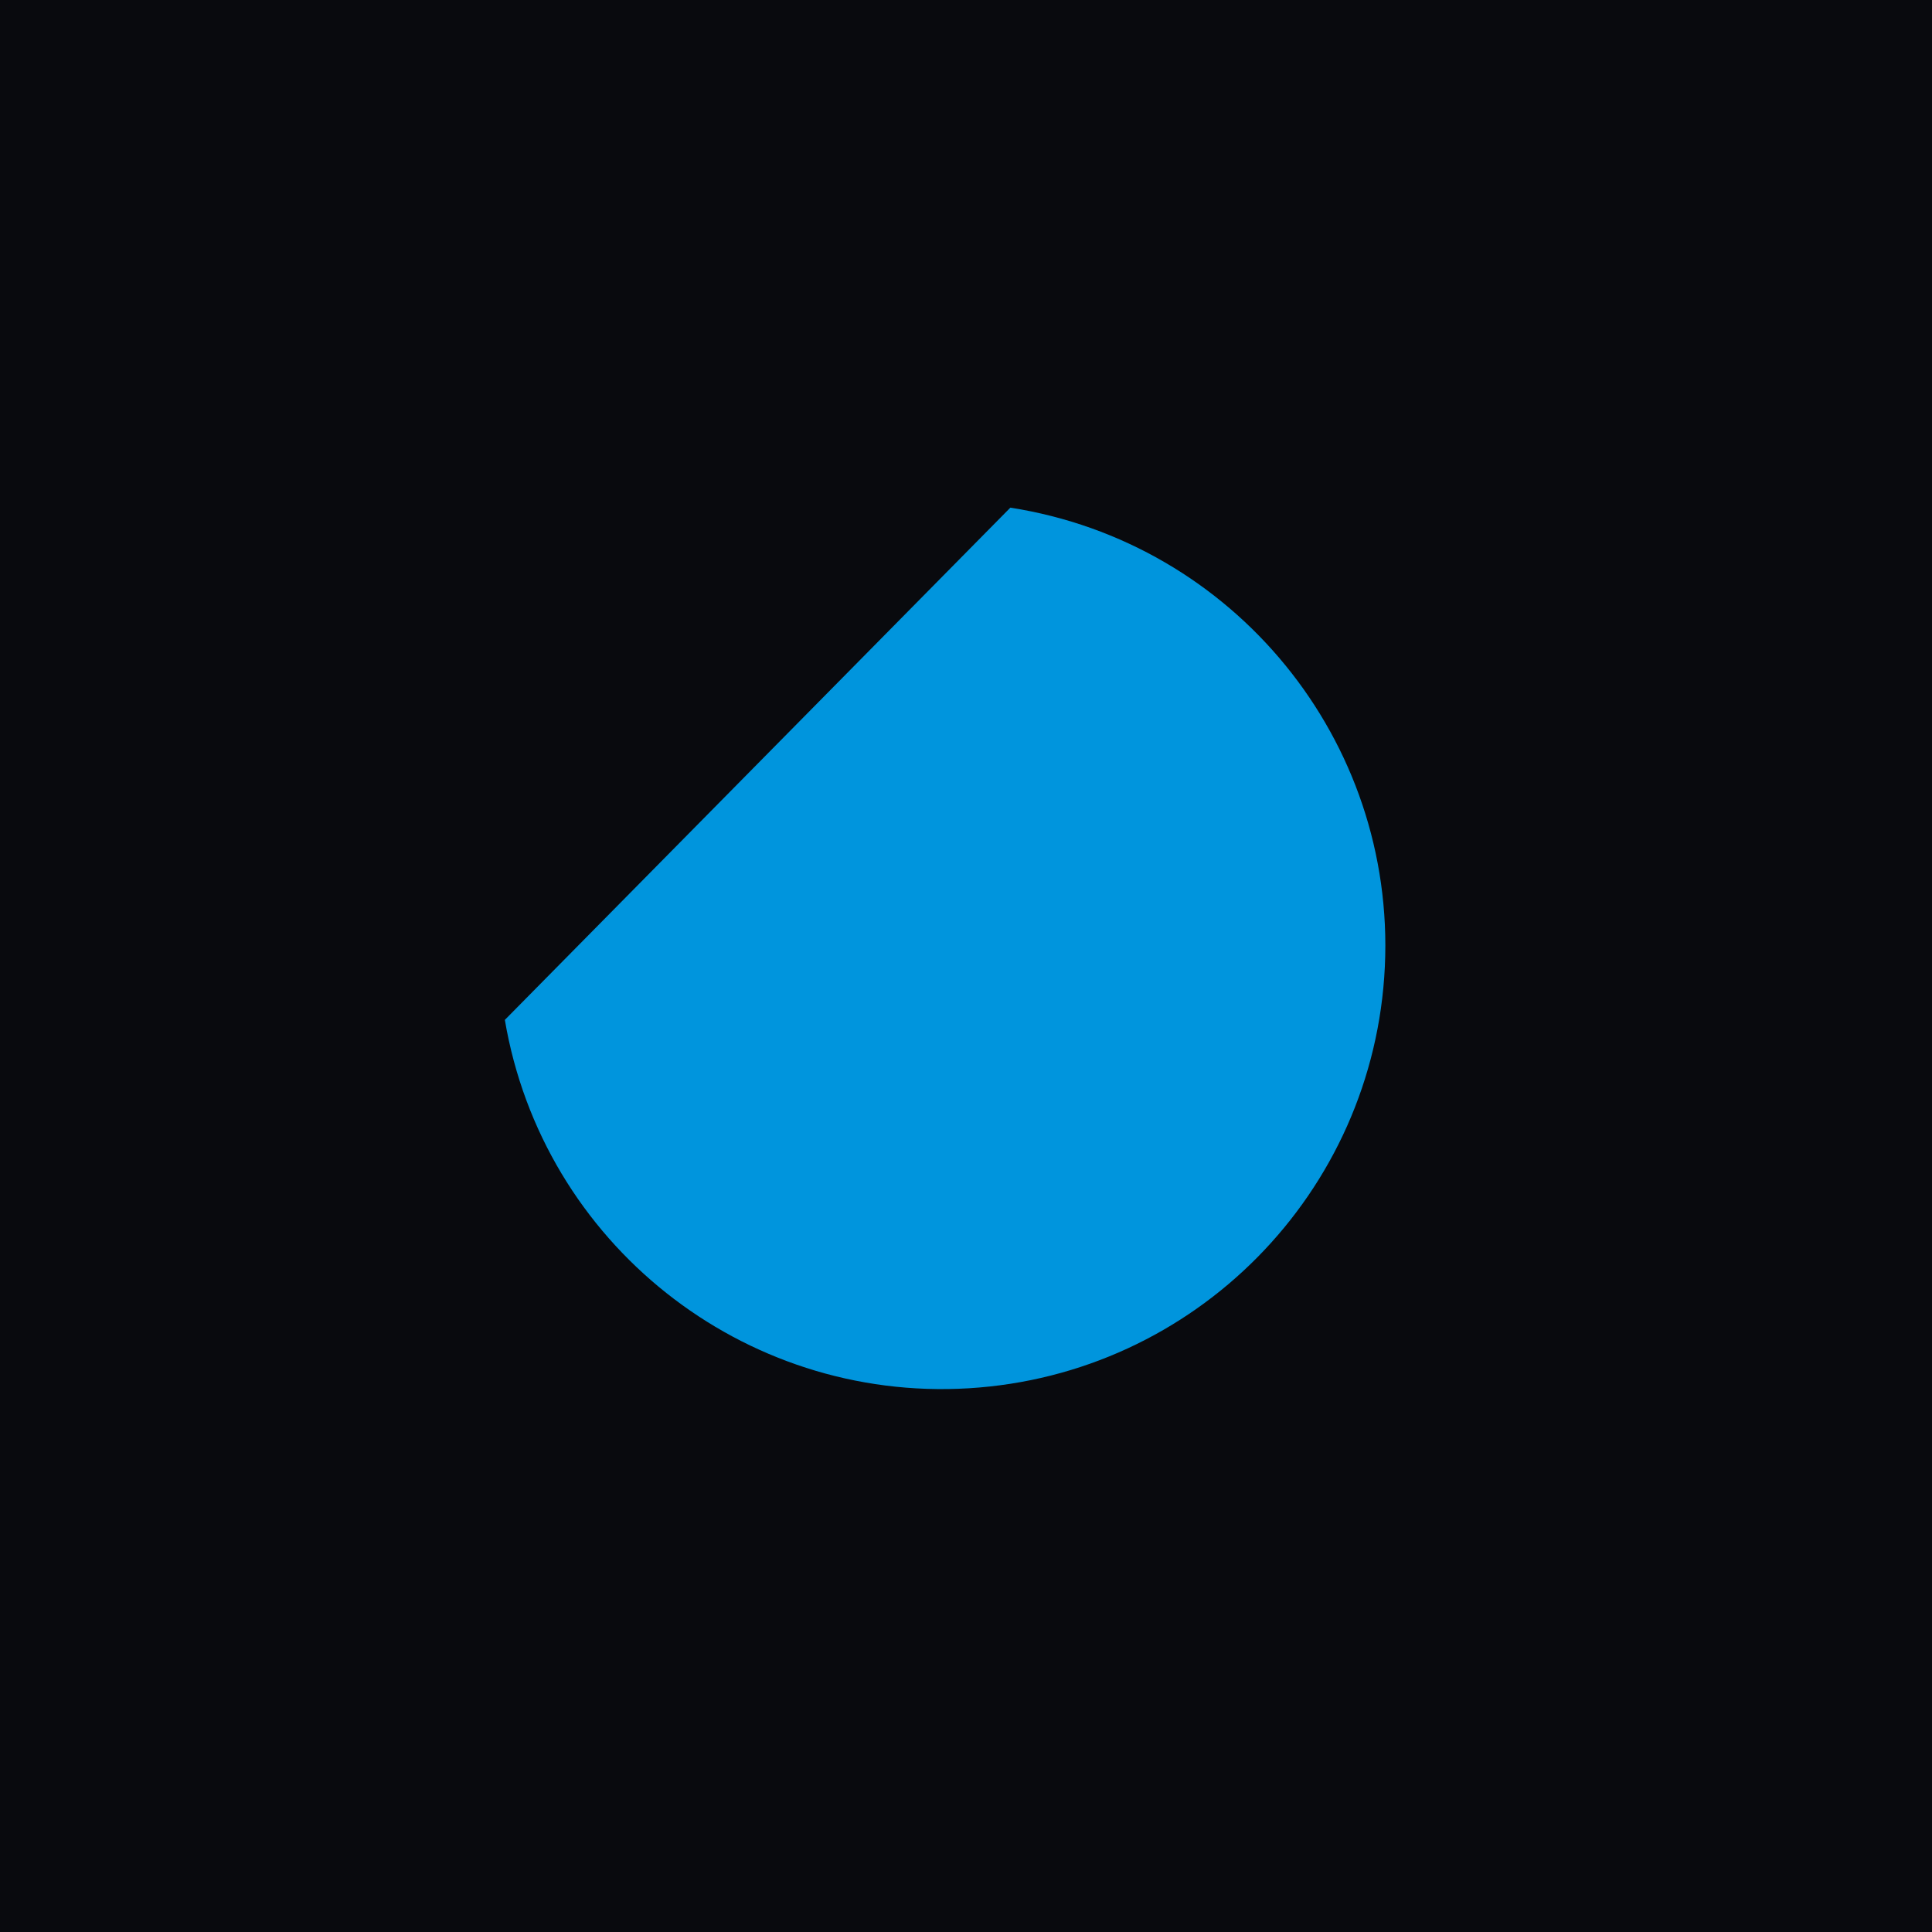
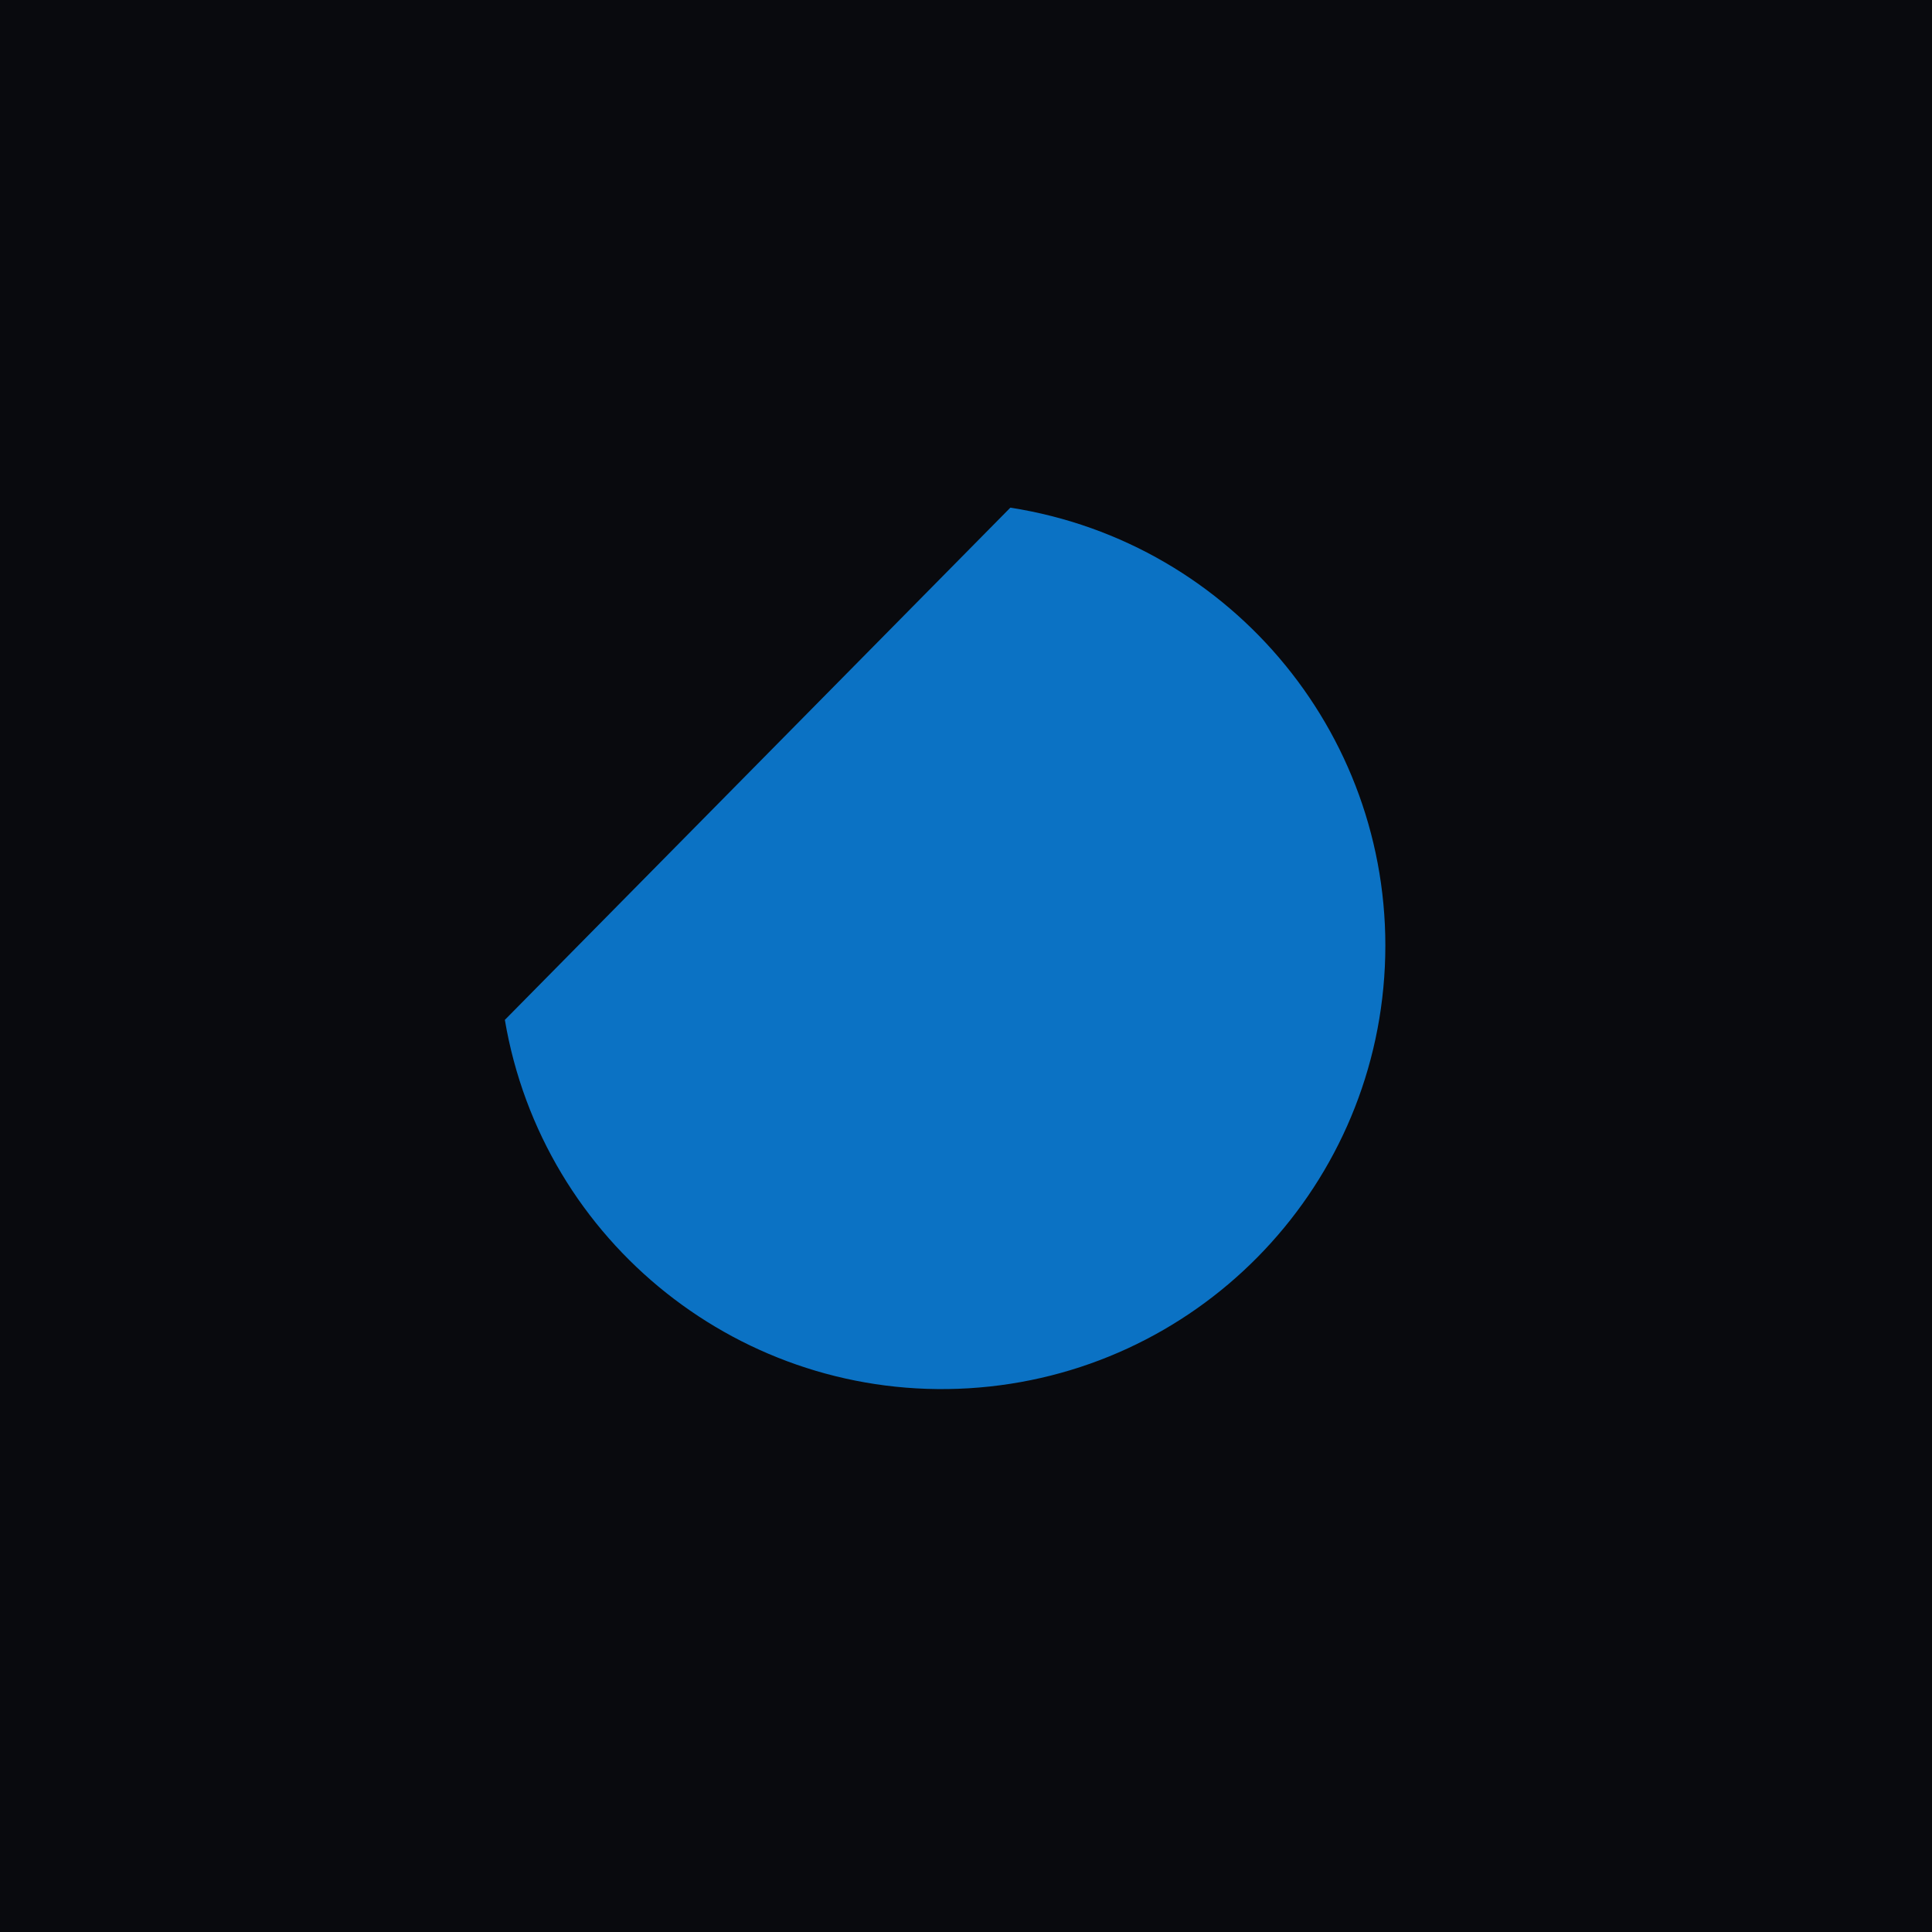
<svg xmlns="http://www.w3.org/2000/svg" width="1000" height="1000" viewBox="0 0 264.583 264.583" version="1.1" id="svg1">
  <defs id="defs1">
    </defs>
  <g id="layer1">
    <rect style="fill:#090a0e;stroke-width:0.299;fill-opacity:1" id="rect1" width="264.583" height="264.583" x="0" y="0" />
-     <path style="fill:#0095dd;fill-opacity:1;stroke-width:1.376;stroke:none;stroke-opacity:1;stroke-dasharray:none;stroke-linejoin:round;stroke-linecap:round" id="path1" transform="rotate(-81.12753)" d="m -47.349,147.433 c 0,31.009 -23.366,57.036 -54.195,60.367 -30.83,3.331 -59.216,-17.103 -65.84,-47.396 -6.624,-30.293 10.642,-60.711 40.048,-70.551" />
+     <path style="fill:#0B72C4;fill-opacity:1;stroke-width:1.376;stroke:none;stroke-opacity:1;stroke-dasharray:none;stroke-linejoin:round;stroke-linecap:round" id="path1" transform="rotate(-81.12753)" d="m -47.349,147.433 c 0,31.009 -23.366,57.036 -54.195,60.367 -30.83,3.331 -59.216,-17.103 -65.84,-47.396 -6.624,-30.293 10.642,-60.711 40.048,-70.551" />
  </g>
</svg>
